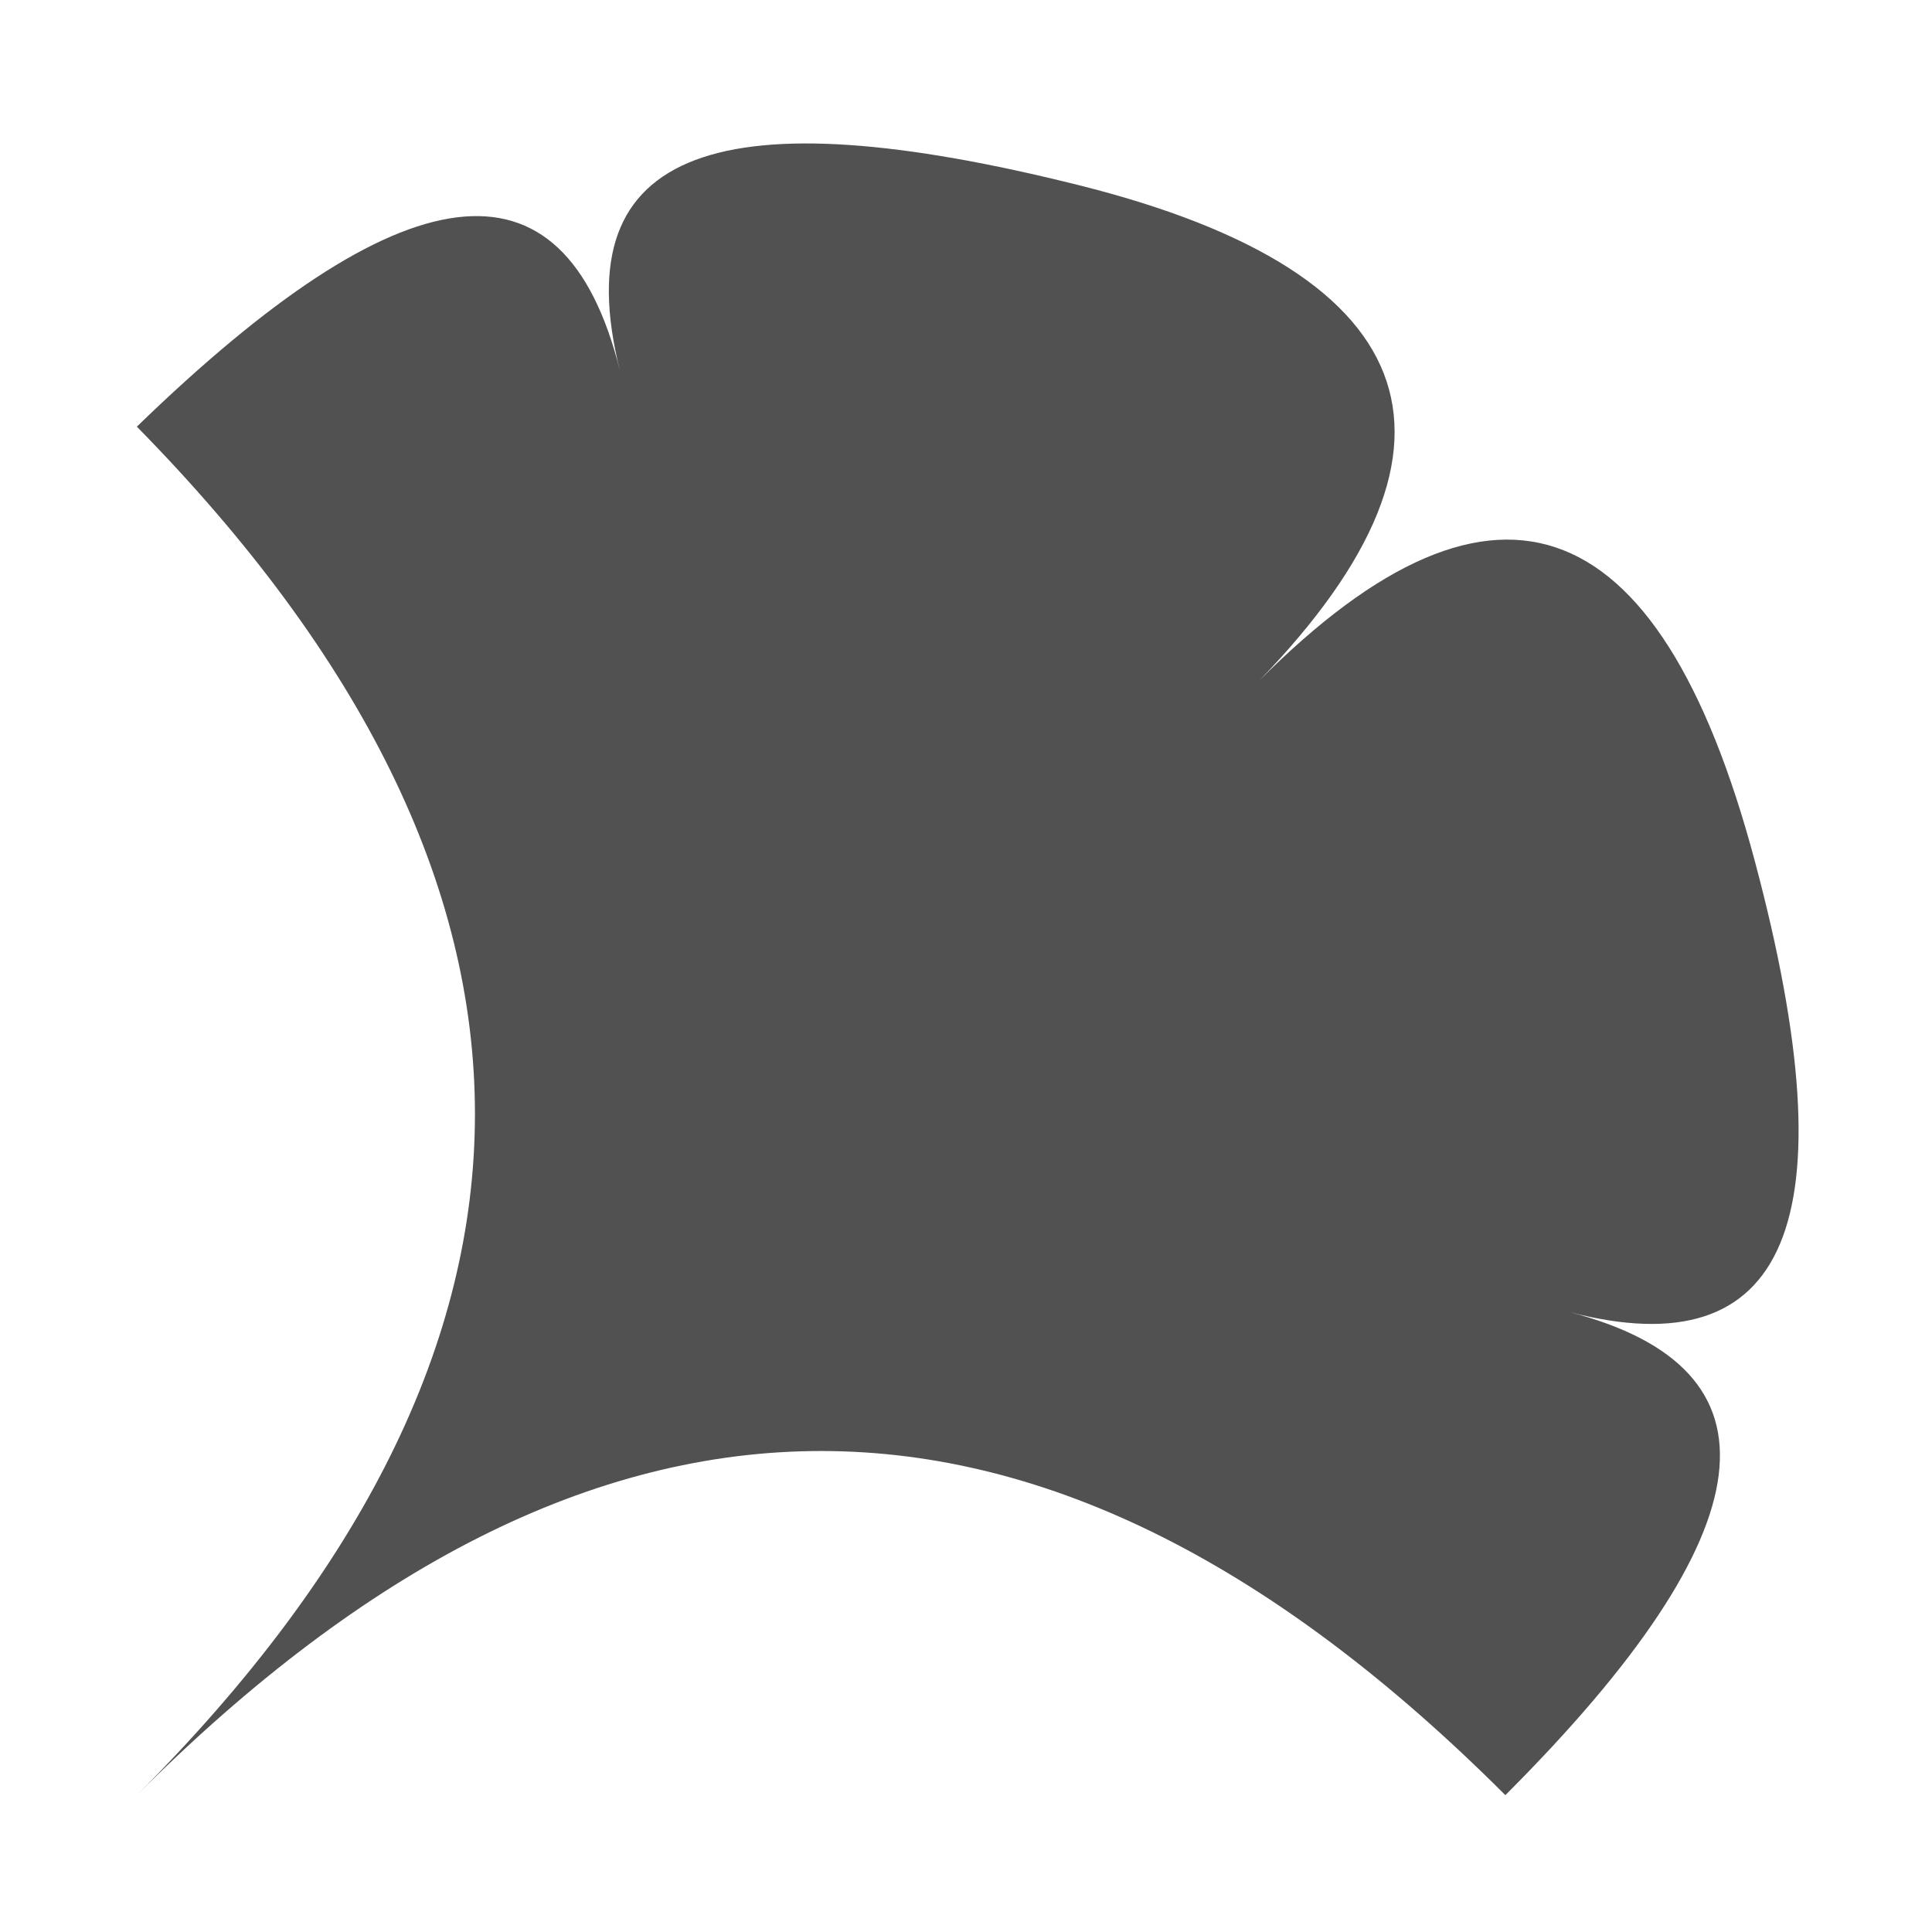
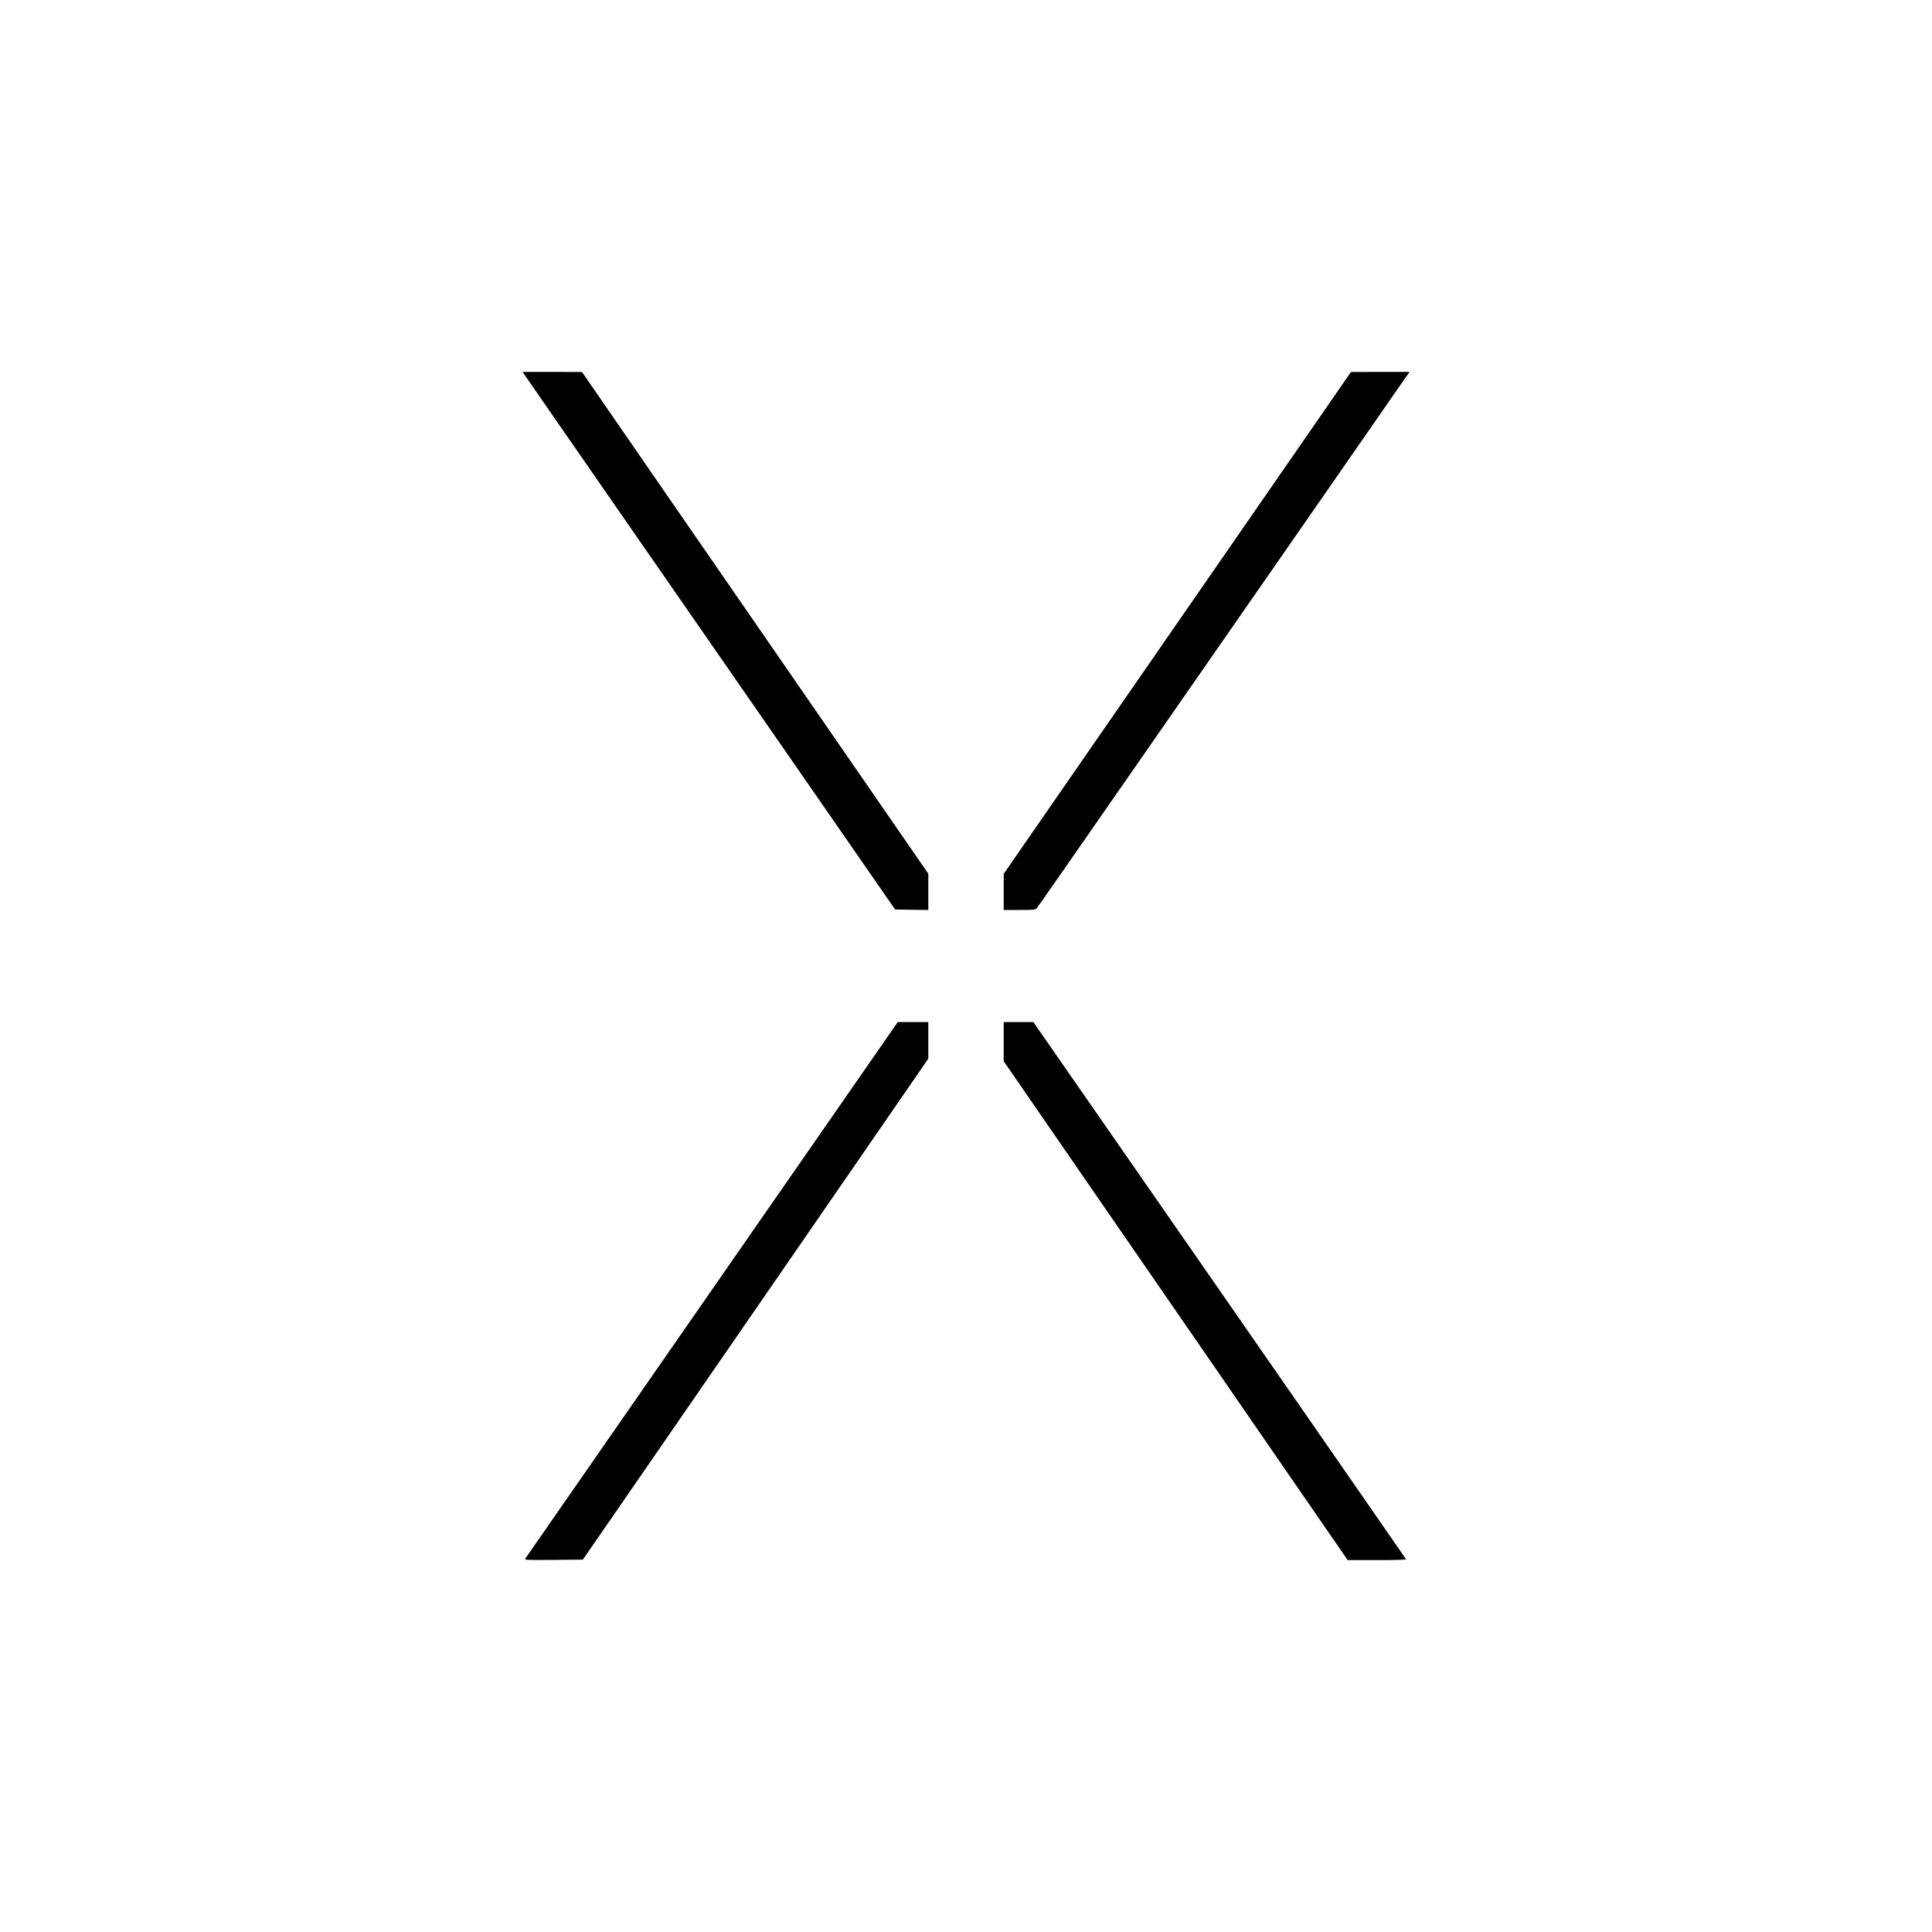
- <svg xmlns="http://www.w3.org/2000/svg" version="1.1" x="0px" y="0px" width="24px" height="24px" viewBox="0 0 24 24">
-   <style type="text/css">
- 	.st0{fill:#515151;}
- </style>
-   <path class="st0" d="M1.7,22.3c5.7-5.7,11.3-5.7,17,0c3.3-3.3,3.5-5.3,0.8-6c2.7,0.7,3.5-1.1,2.3-5.6s-3.3-5.2-6.3-2.1  c3-3,2.3-5.2-2.1-6.3S7,1.8,7.7,4.6C7,1.8,5,2.1,1.7,5.3C7.3,11,7.3,16.7,1.7,22.3" />
+ <svg xmlns="http://www.w3.org/2000/svg" version="1.0" width="2000pt" height="2000pt" viewBox="0 0 2000 2000" preserveAspectRatio="xMidYMid meet">
+   <g transform="translate(0,2000) scale(0.1,-0.1)" fill="#000000" stroke="none">
+     <path d="M5428 16123 c10 -16 512 -739 1114 -1608 602 -869 1462 -2109 1910 -2755 l814 -1175 172 -3 172 -2 0 187 0 188 -1025 1485 c-564 817 -1371 1985 -1793 2597 l-767 1112 -308 1 -308 0 19 -27z" />
+     <path d="M13278 15127 c-389 -562 -1198 -1731 -1797 -2597 l-1090 -1575 -1 -187 0 -188 163 0 c144 0 166 2 179 18 9 9 461 658 1005 1442 544 784 1380 1988 1858 2675 478 688 897 1292 932 1343 l65 92 -304 0 -303 -1 -707 -1022z" />
+     <path d="M9105 9148 c-104 -150 -477 -687 -828 -1193 -351 -506 -1130 -1628 -1730 -2492 -601 -865 -1098 -1582 -1106 -1593 -14 -20 -13 -20 290 -18 l303 3 721 1045 c396 575 1201 1742 1788 2593 l1067 1548 0 189 0 190 -158 0 -158 0 -189 -272z" />
+     <path d="M10390 9218 l0 -203 1151 -1670 c634 -918 1341 -1944 1572 -2280 231 -335 514 -746 629 -912 l209 -303 305 0 c220 0 303 3 298 11 -7 12 -1533 2212 -1958 2824 -150 215 -638 918 -1085 1563 l-814 1172 -153 0 -154 0 0 -202z" />
+   </g>
</svg>
